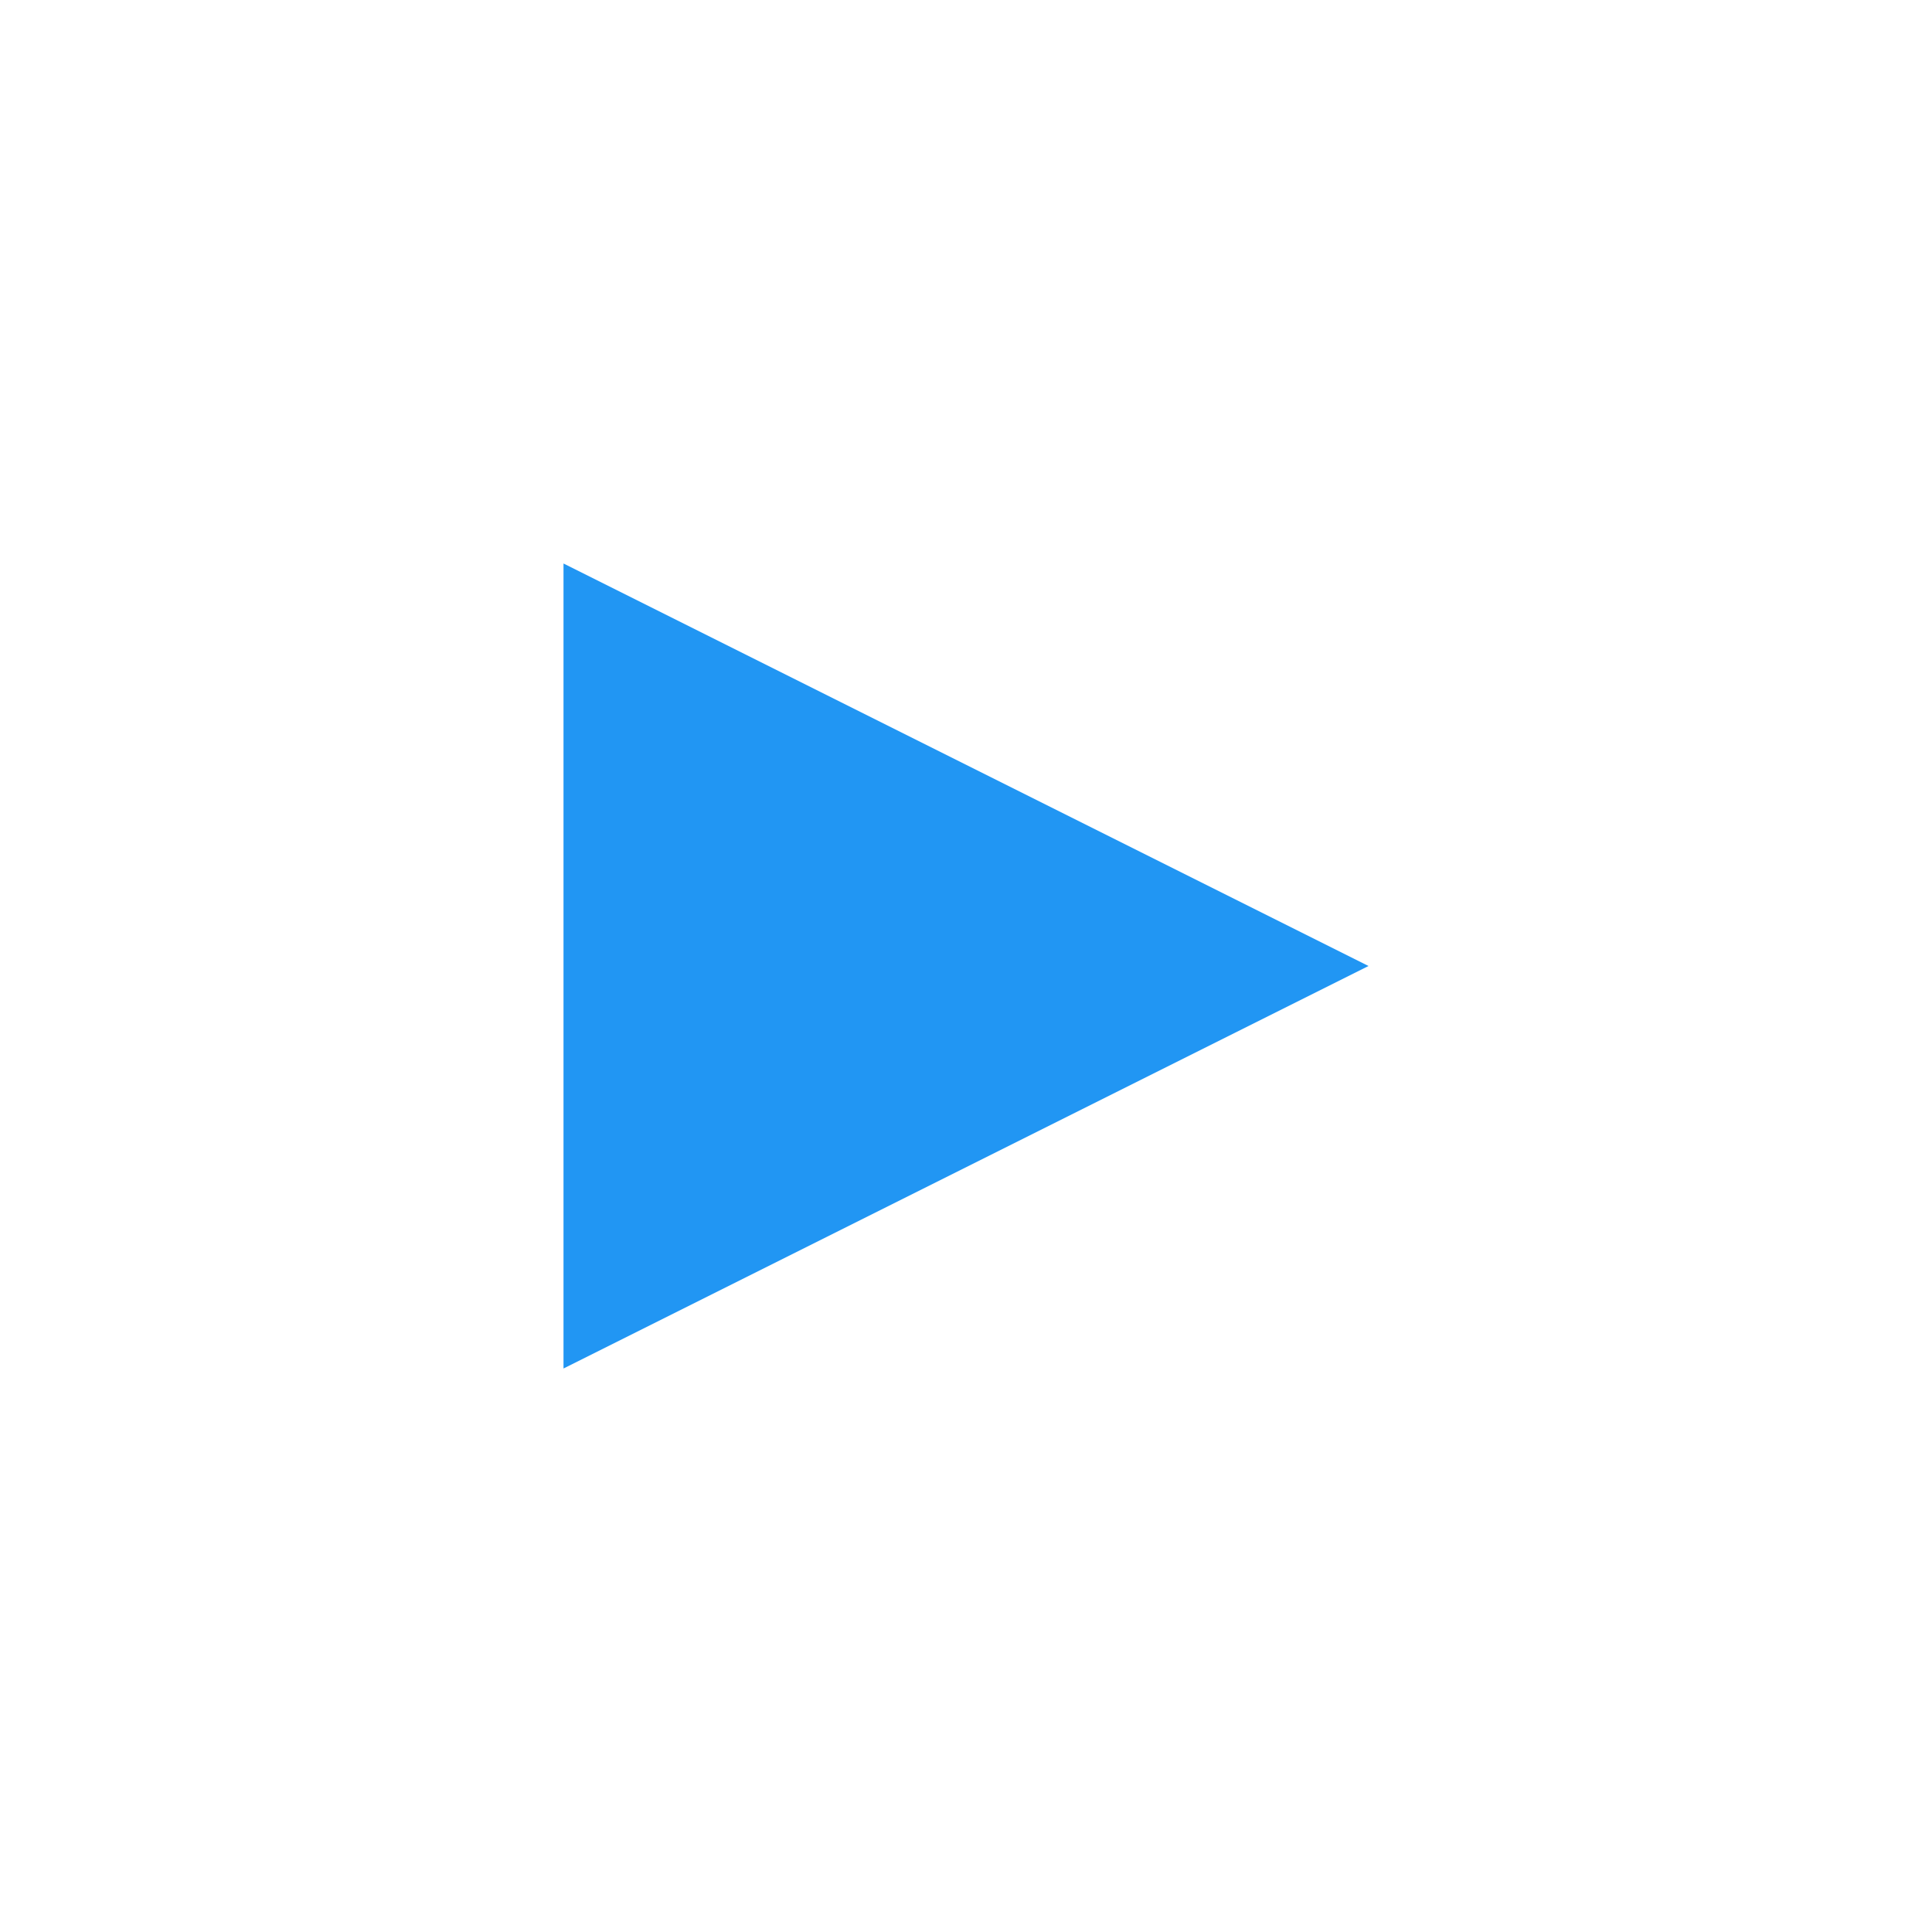
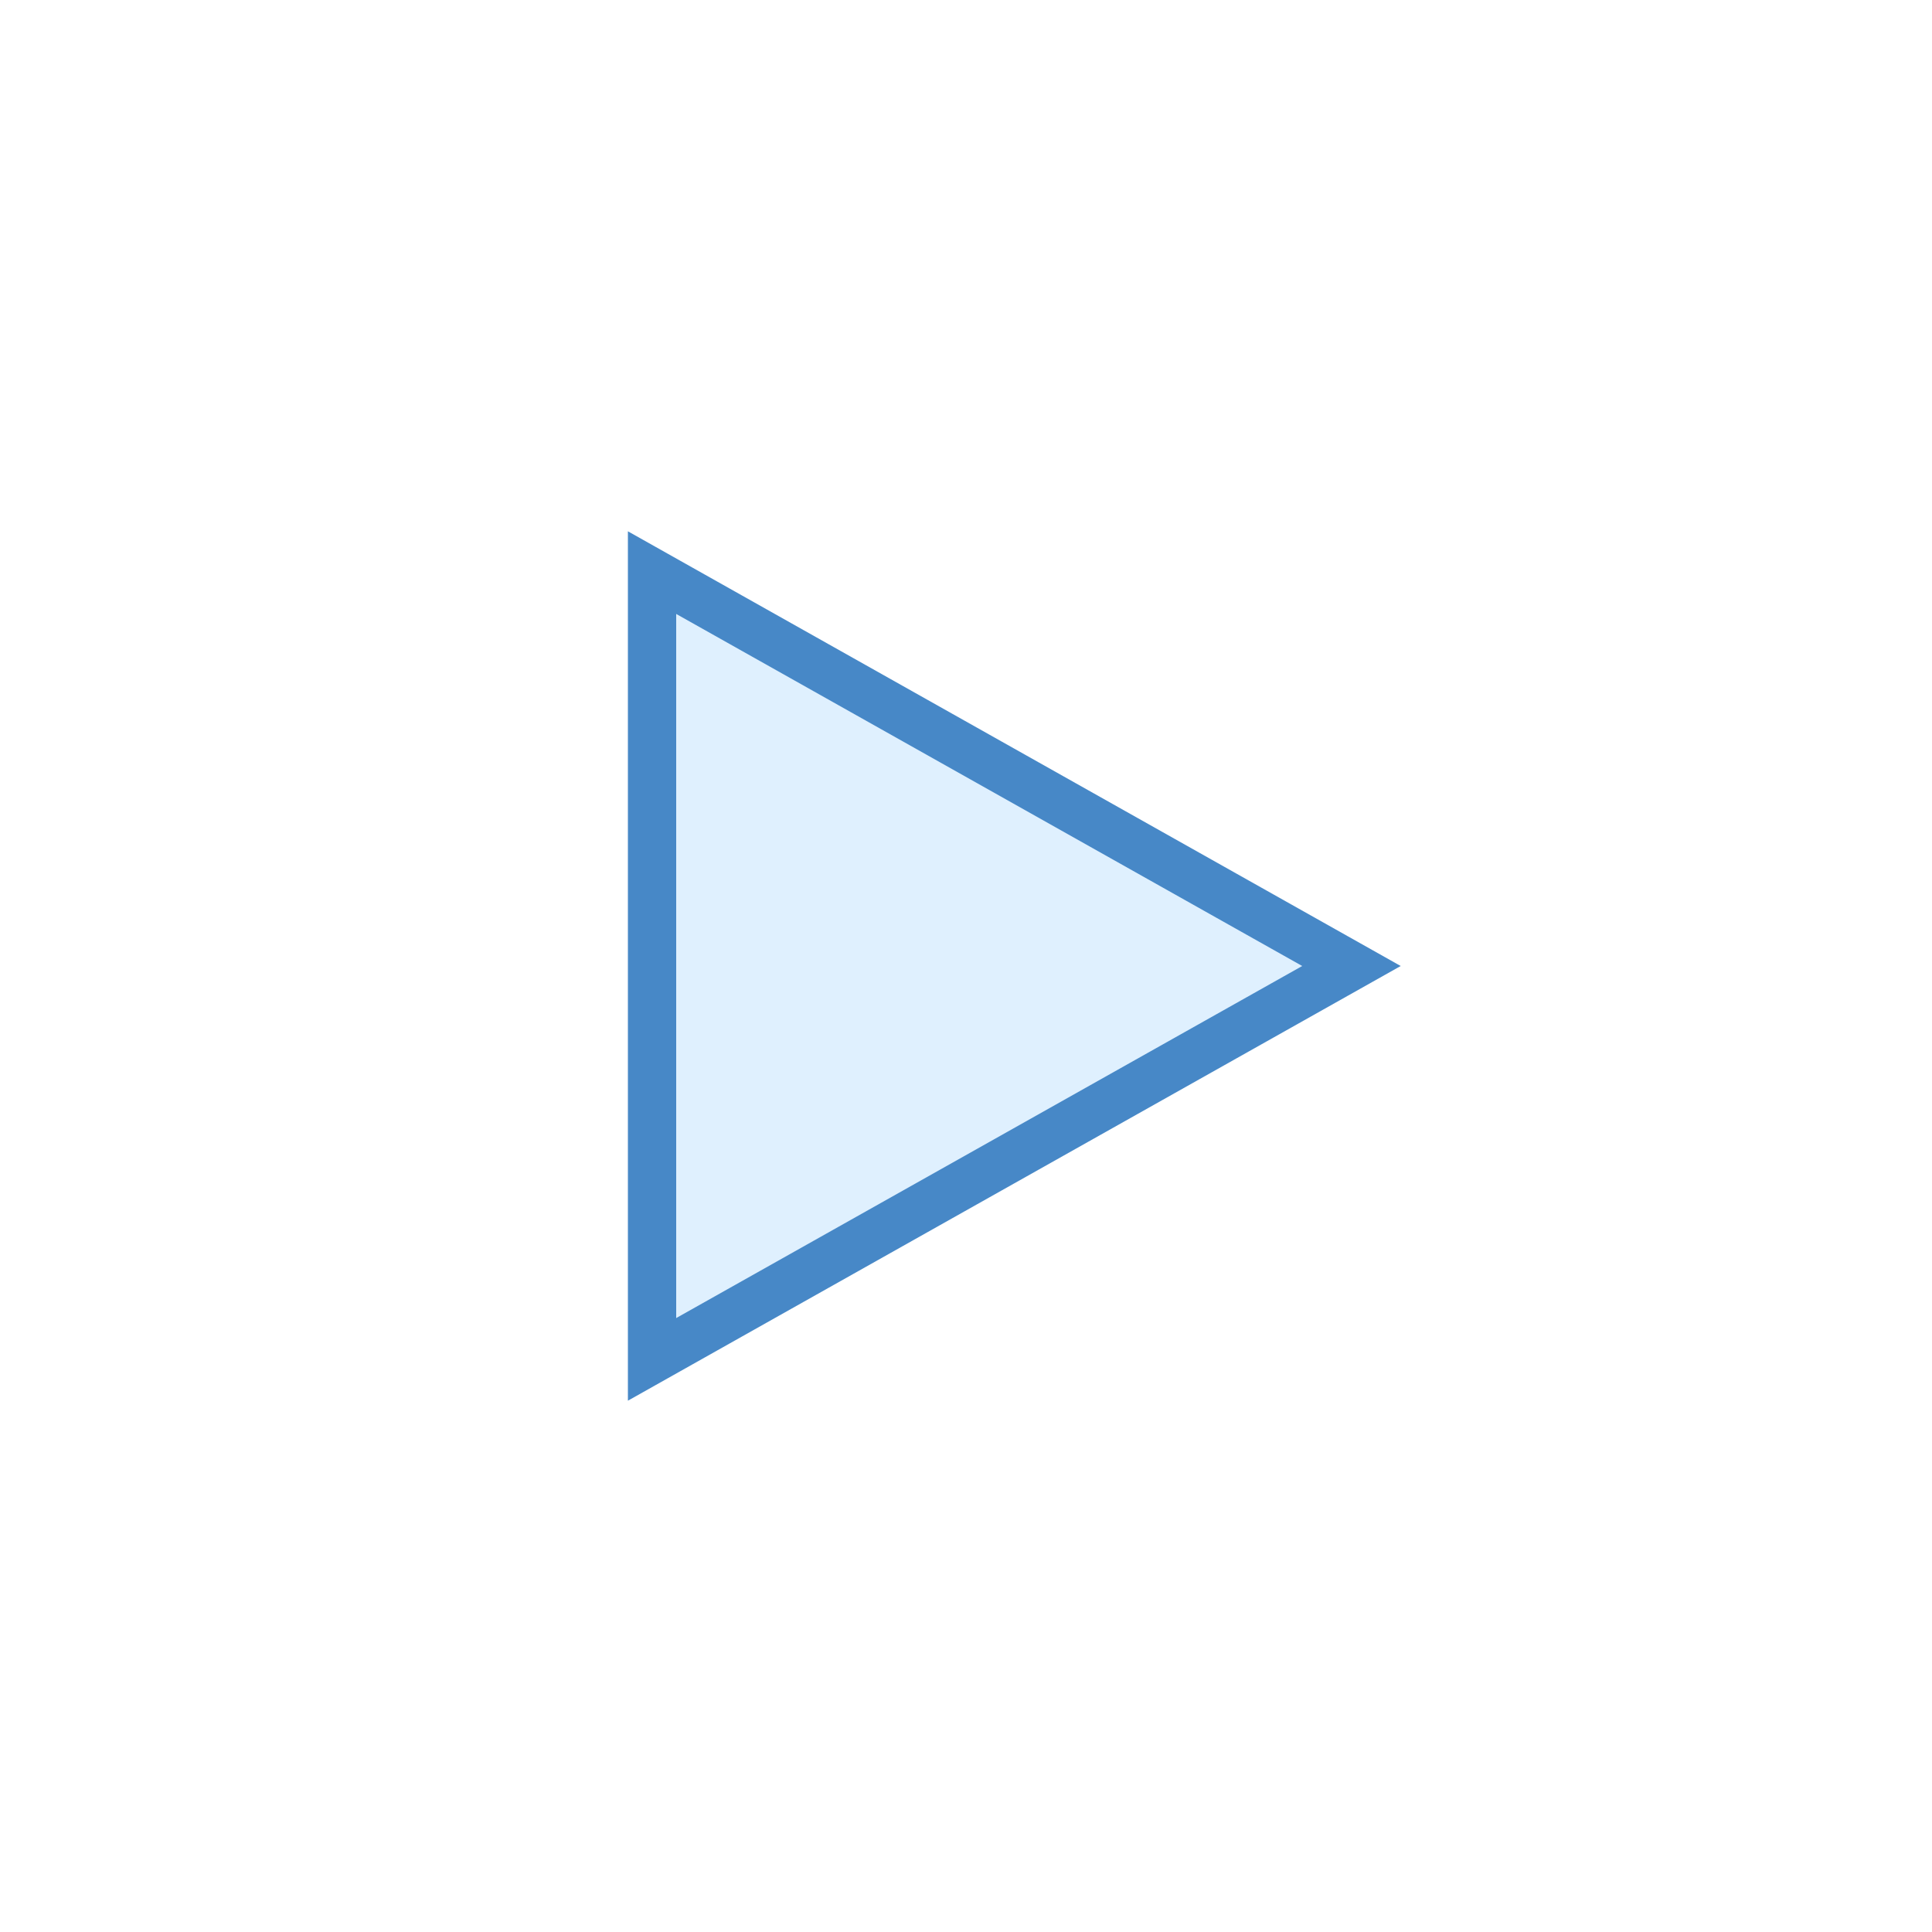
- <svg xmlns="http://www.w3.org/2000/svg" width="48pt" height="48pt" viewBox="0 0 48 48" version="1.1">
+ <svg xmlns="http://www.w3.org/2000/svg" width="40pt" height="40pt" viewBox="0 0 40 40" version="1.1">
  <g id="surface1">
-     <path style=" stroke:none;fill-rule:nonzero;fill:#2196F3;fill-opacity:1;" d="M 14 34 L 14 14 L 34 24 Z " />
+     <path style=" stroke:none;fill-rule:nonzero;fill:#DFF0FE;fill-opacity:1;" d="M 13.5 11.855 L 27.98 20 L 13.5 28.145 Z " />
+     <path style=" stroke:none;fill-rule:nonzero;fill:#4788C7;fill-opacity:1;" d="M 14 12.711 L 26.961 20 L 14 27.289 L 14 12.711 M 13 11 L 13 29 L 29 20 Z " />
  </g>
</svg>
